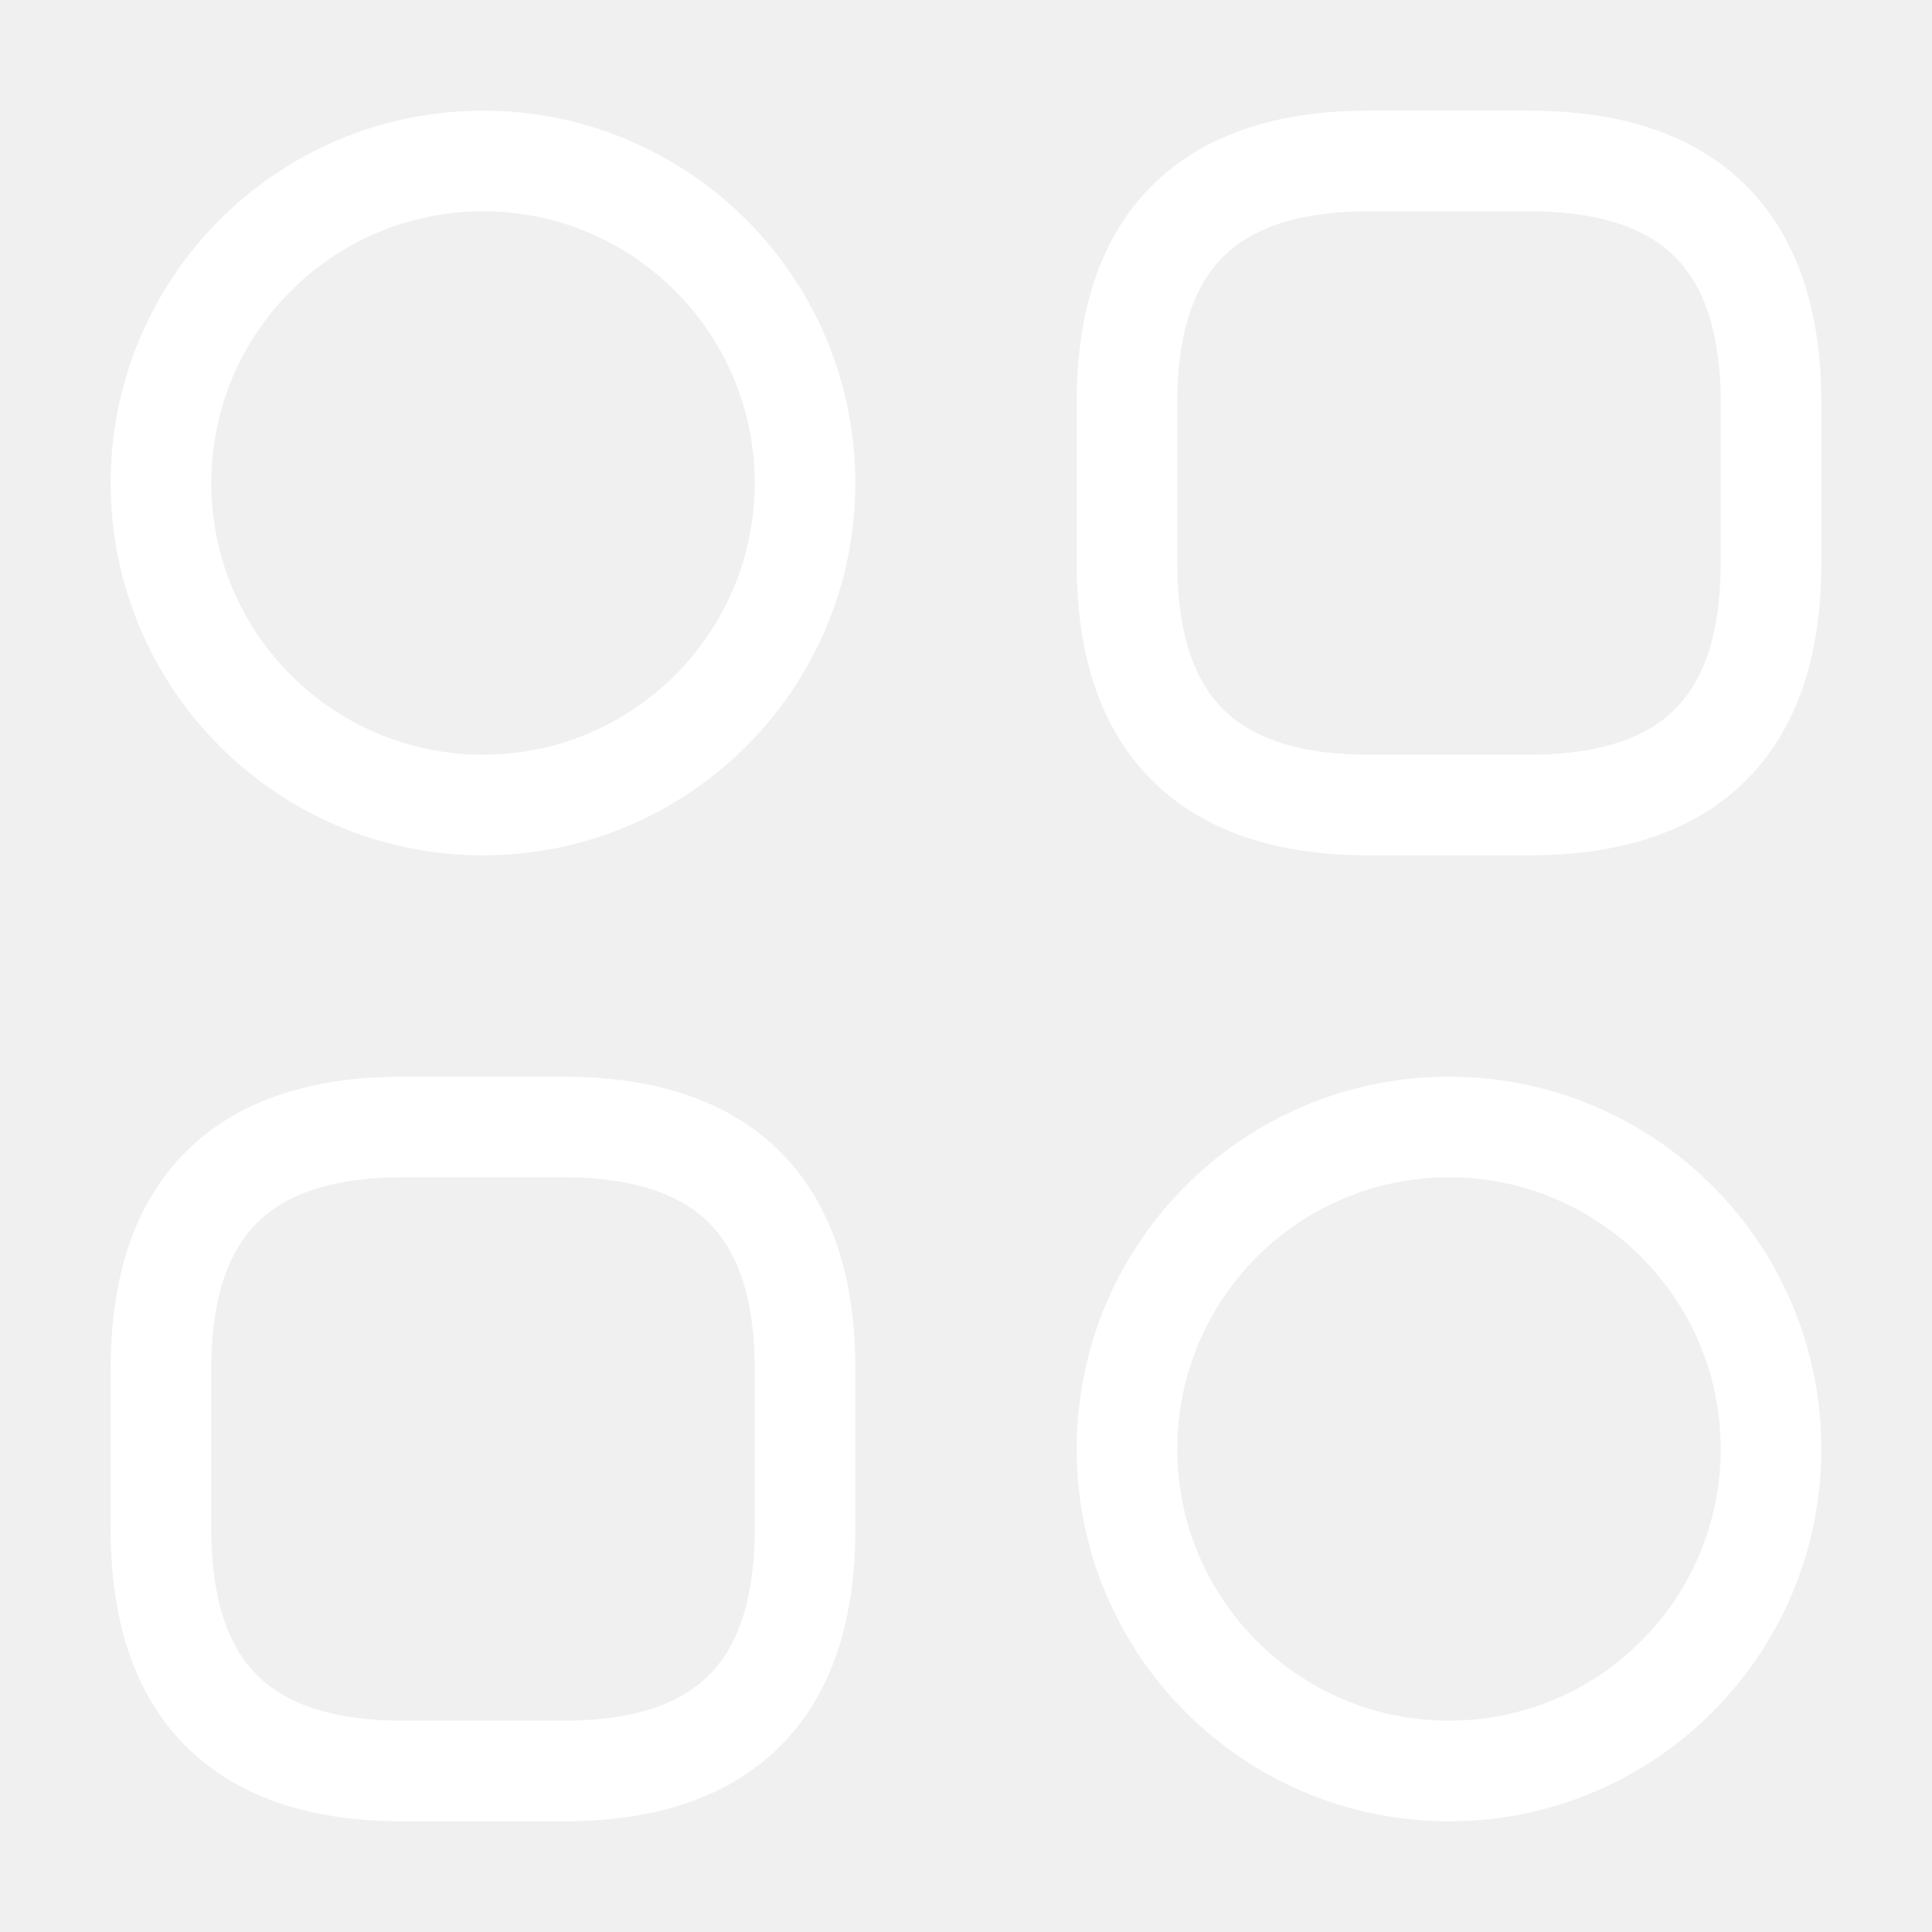
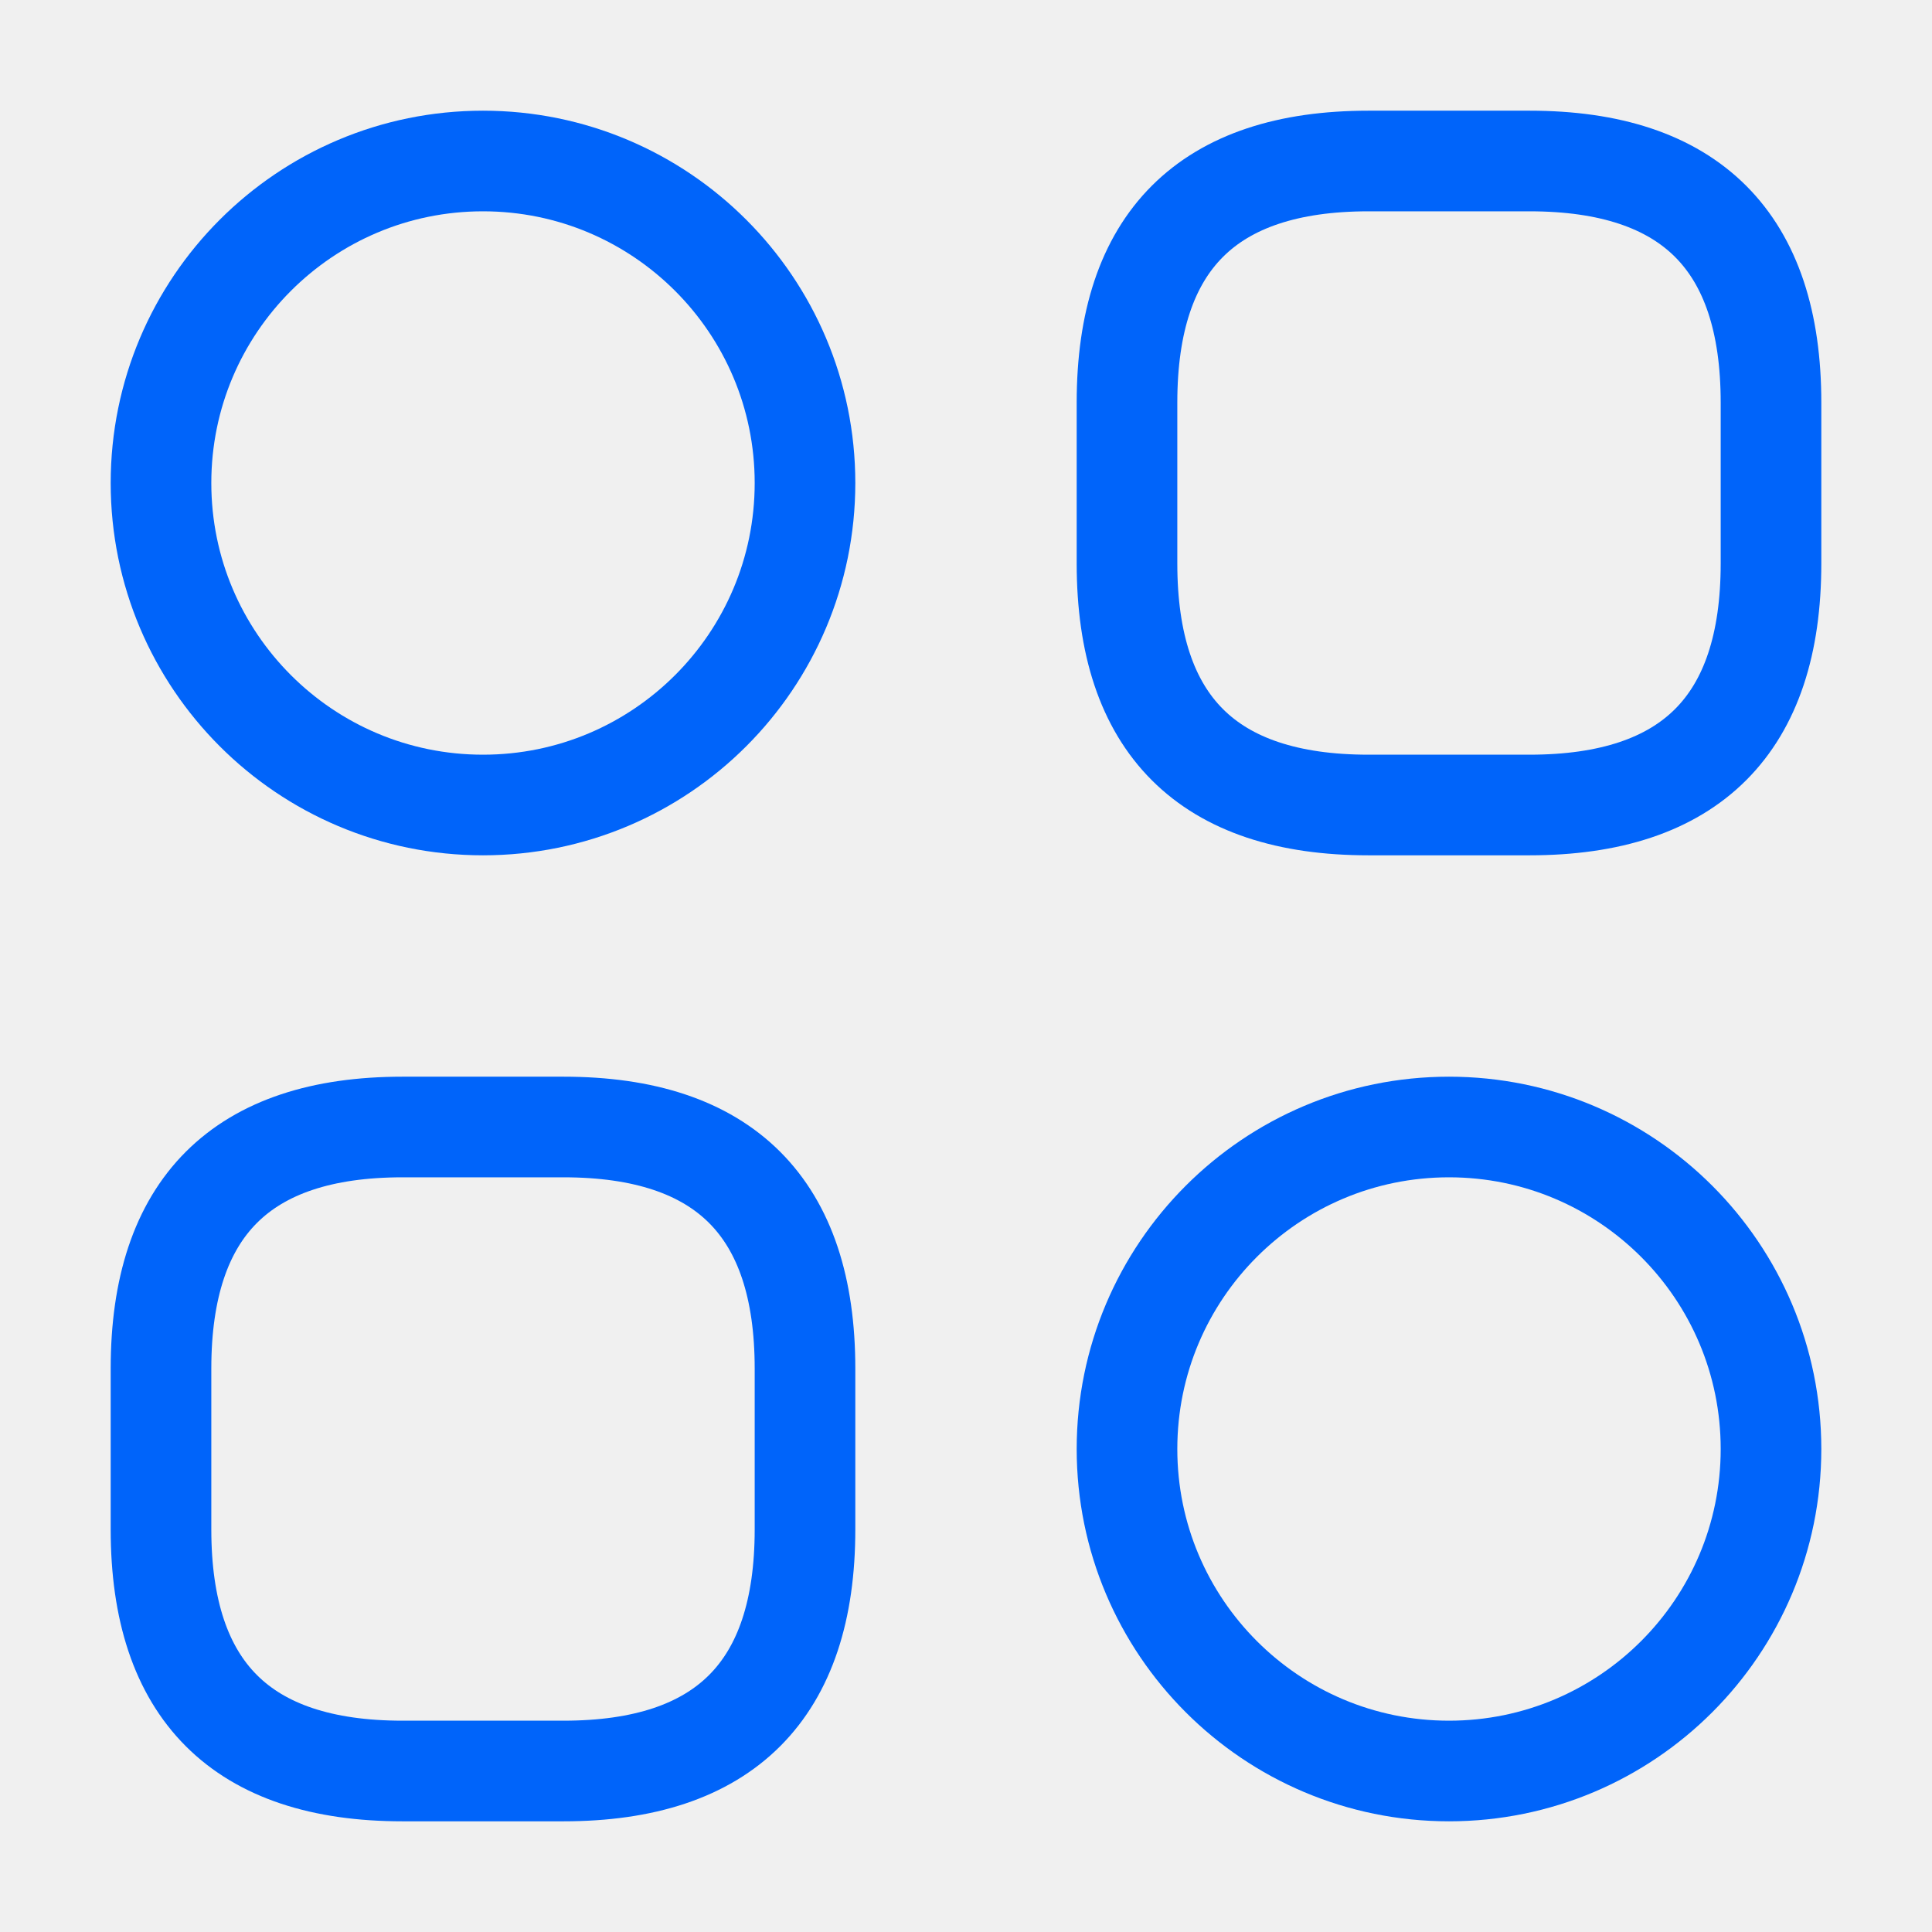
<svg xmlns="http://www.w3.org/2000/svg" width="24" height="24" viewBox="0 0 24 24" fill="none">
-   <path d="M17 10H19C21 10 22 9 22 7V5C22 3 21 2 19 2H17C15 2 14 3 14 5V7C14 9 15 10 17 10Z" stroke="white" stroke-width="1.25" stroke-miterlimit="10" stroke-linecap="round" stroke-linejoin="round" />
-   <path d="M5 22H7C9 22 10 21 10 19V17C10 15 9 14 7 14H5C3 14 2 15 2 17V19C2 21 3 22 5 22Z" stroke="white" stroke-width="1.25" stroke-miterlimit="10" stroke-linecap="round" stroke-linejoin="round" />
-   <path d="M6 10C8.209 10 10 8.209 10 6C10 3.791 8.209 2 6 2C3.791 2 2 3.791 2 6C2 8.209 3.791 10 6 10Z" stroke="white" stroke-width="1.25" stroke-miterlimit="10" stroke-linecap="round" stroke-linejoin="round" />
-   <path d="M18 22C20.209 22 22 20.209 22 18C22 15.791 20.209 14 18 14C15.791 14 14 15.791 14 18C14 20.209 15.791 22 18 22Z" stroke="white" stroke-width="1.25" stroke-miterlimit="10" stroke-linecap="round" stroke-linejoin="round" />
+   <path d="M17 10H19C21 10 22 9 22 7V5C22 3 21 2 19 2H17C15 2 14 3 14 5V7C14 9 15 10 17 10Z" stroke="#0064FA" stroke-width="1.25" stroke-miterlimit="10" stroke-linecap="round" stroke-linejoin="round" />
+   <path d="M5 22H7C9 22 10 21 10 19V17C10 15 9 14 7 14H5C3 14 2 15 2 17V19C2 21 3 22 5 22Z" stroke="#0064FA" stroke-width="1.25" stroke-miterlimit="10" stroke-linecap="round" stroke-linejoin="round" />
+   <path d="M6 10C8.209 10 10 8.209 10 6C10 3.791 8.209 2 6 2C3.791 2 2 3.791 2 6C2 8.209 3.791 10 6 10Z" stroke="#0064FA" stroke-width="1.25" stroke-miterlimit="10" stroke-linecap="round" stroke-linejoin="round" />
+   <path d="M18 22C20.209 22 22 20.209 22 18C22 15.791 20.209 14 18 14C15.791 14 14 15.791 14 18C14 20.209 15.791 22 18 22Z" stroke="#0064FA" stroke-width="1.25" stroke-miterlimit="10" stroke-linecap="round" stroke-linejoin="round" />
</svg>
